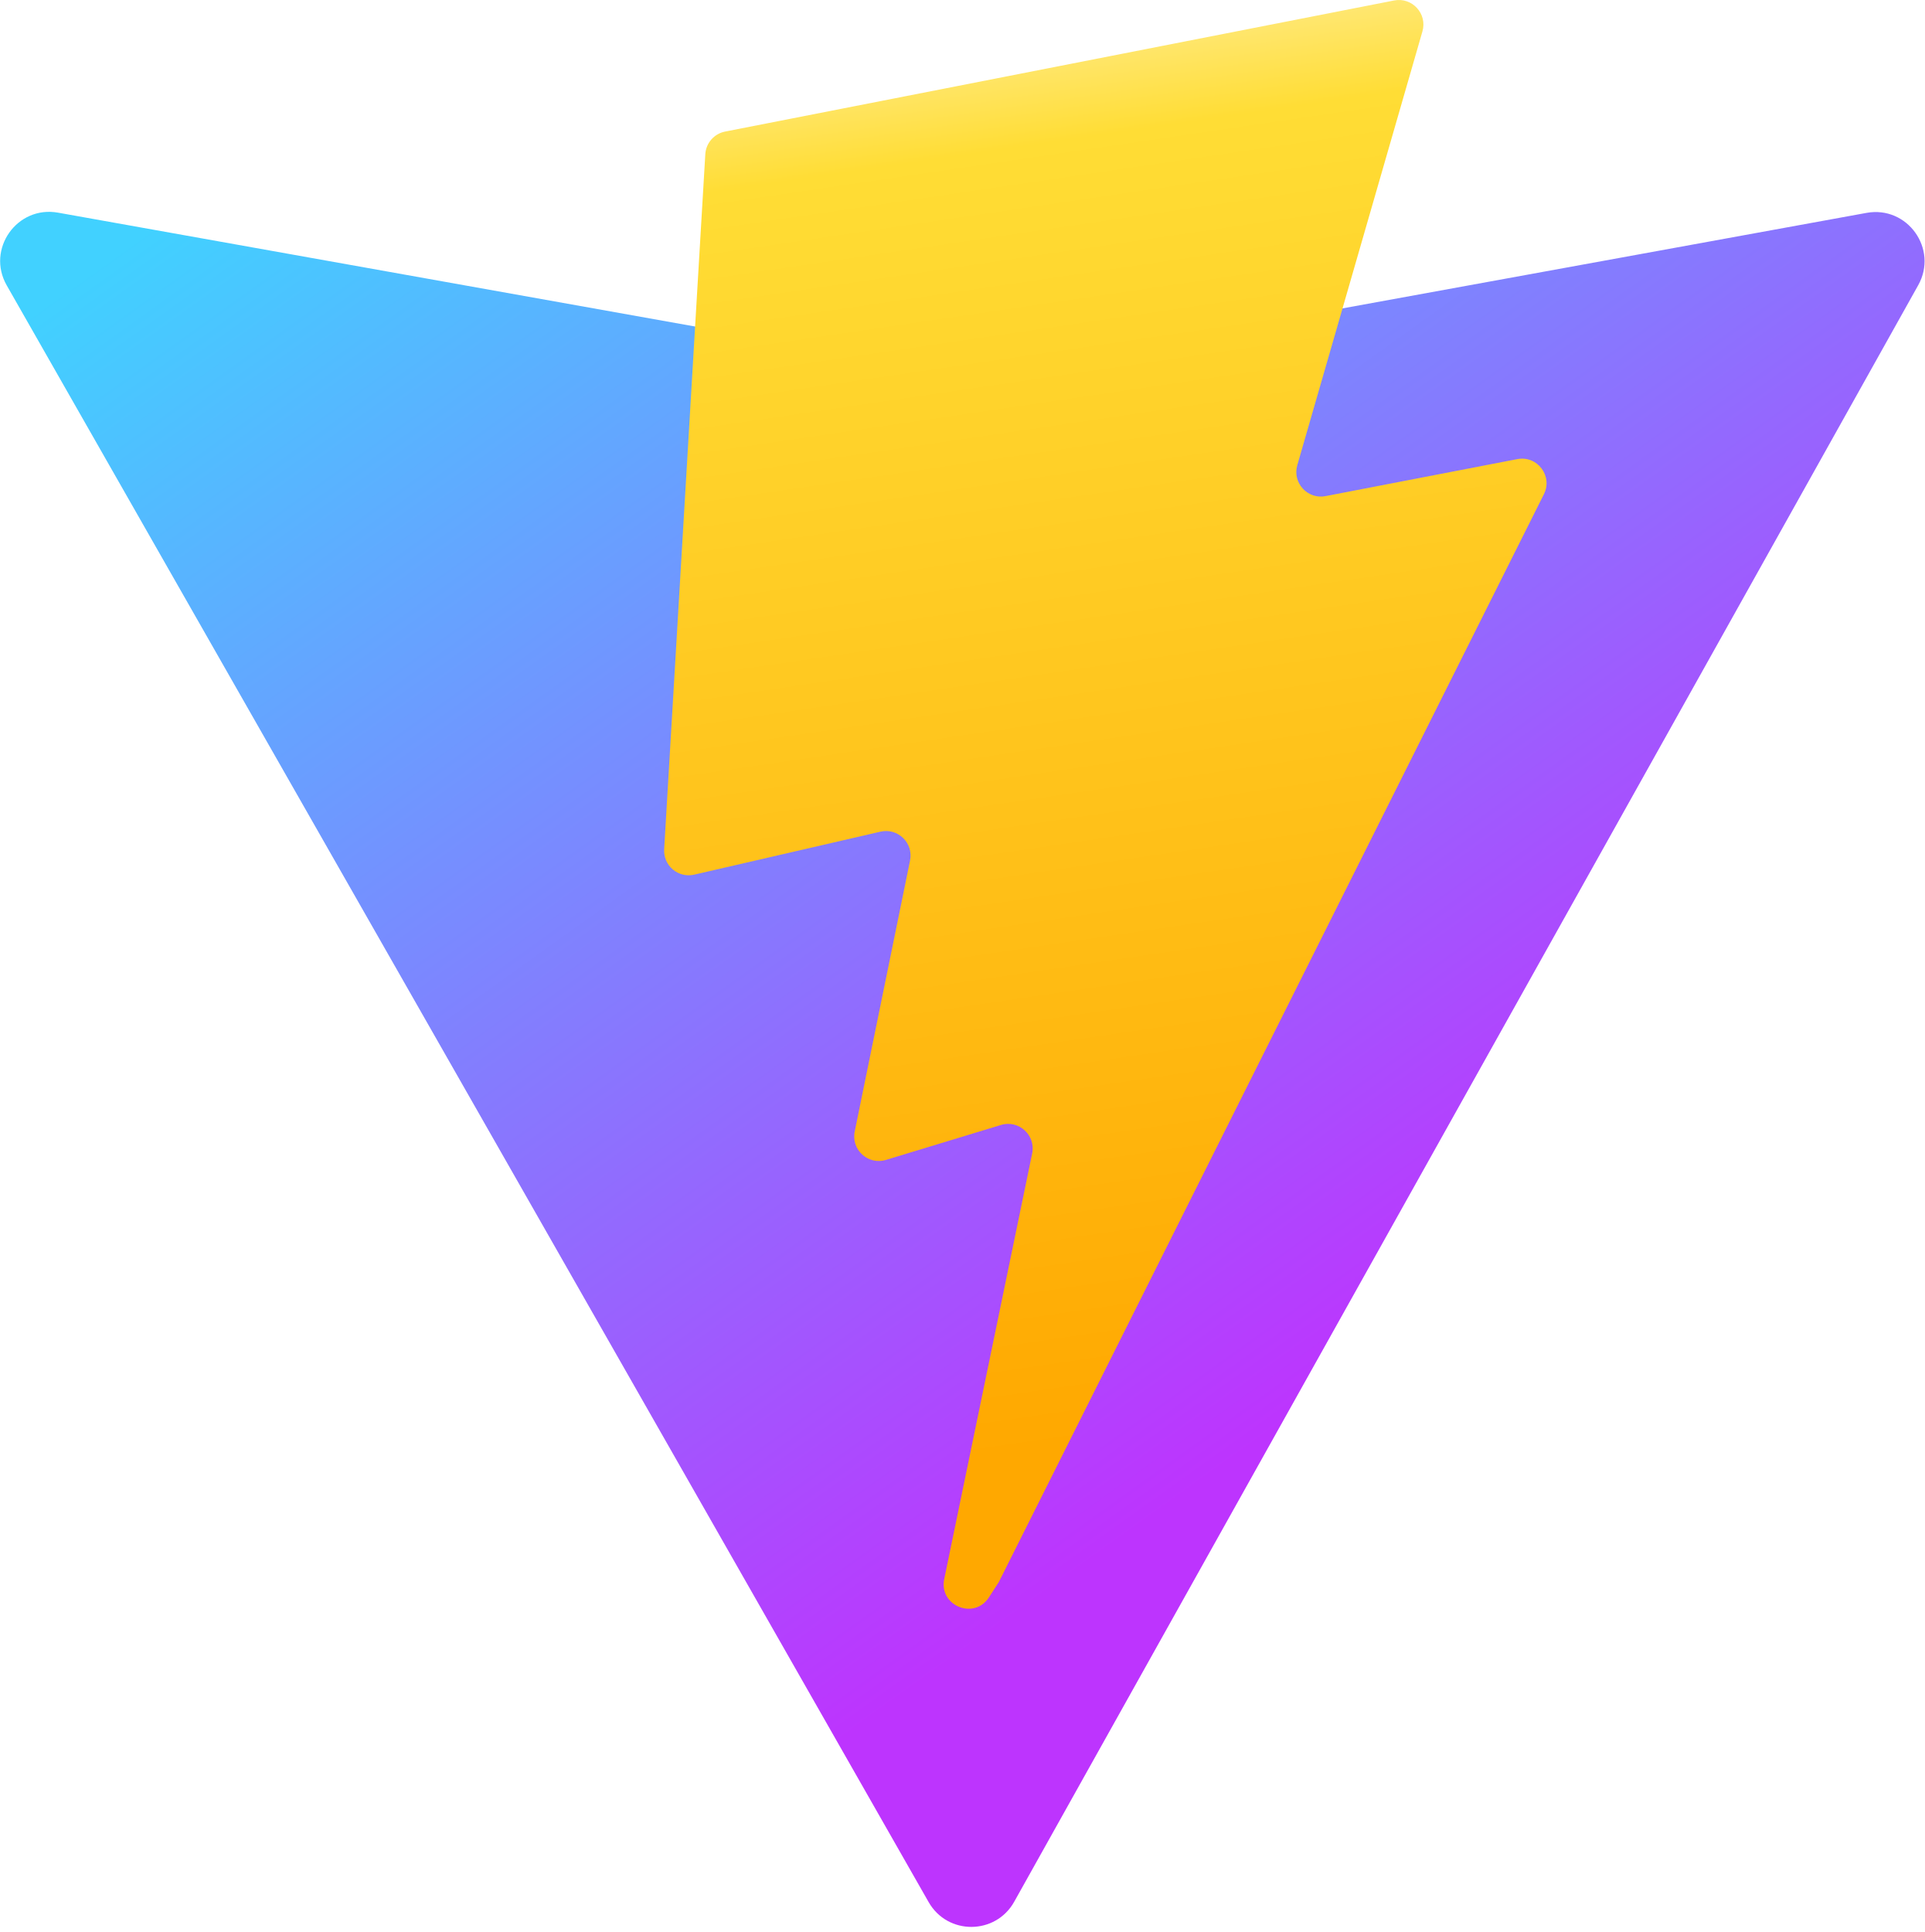
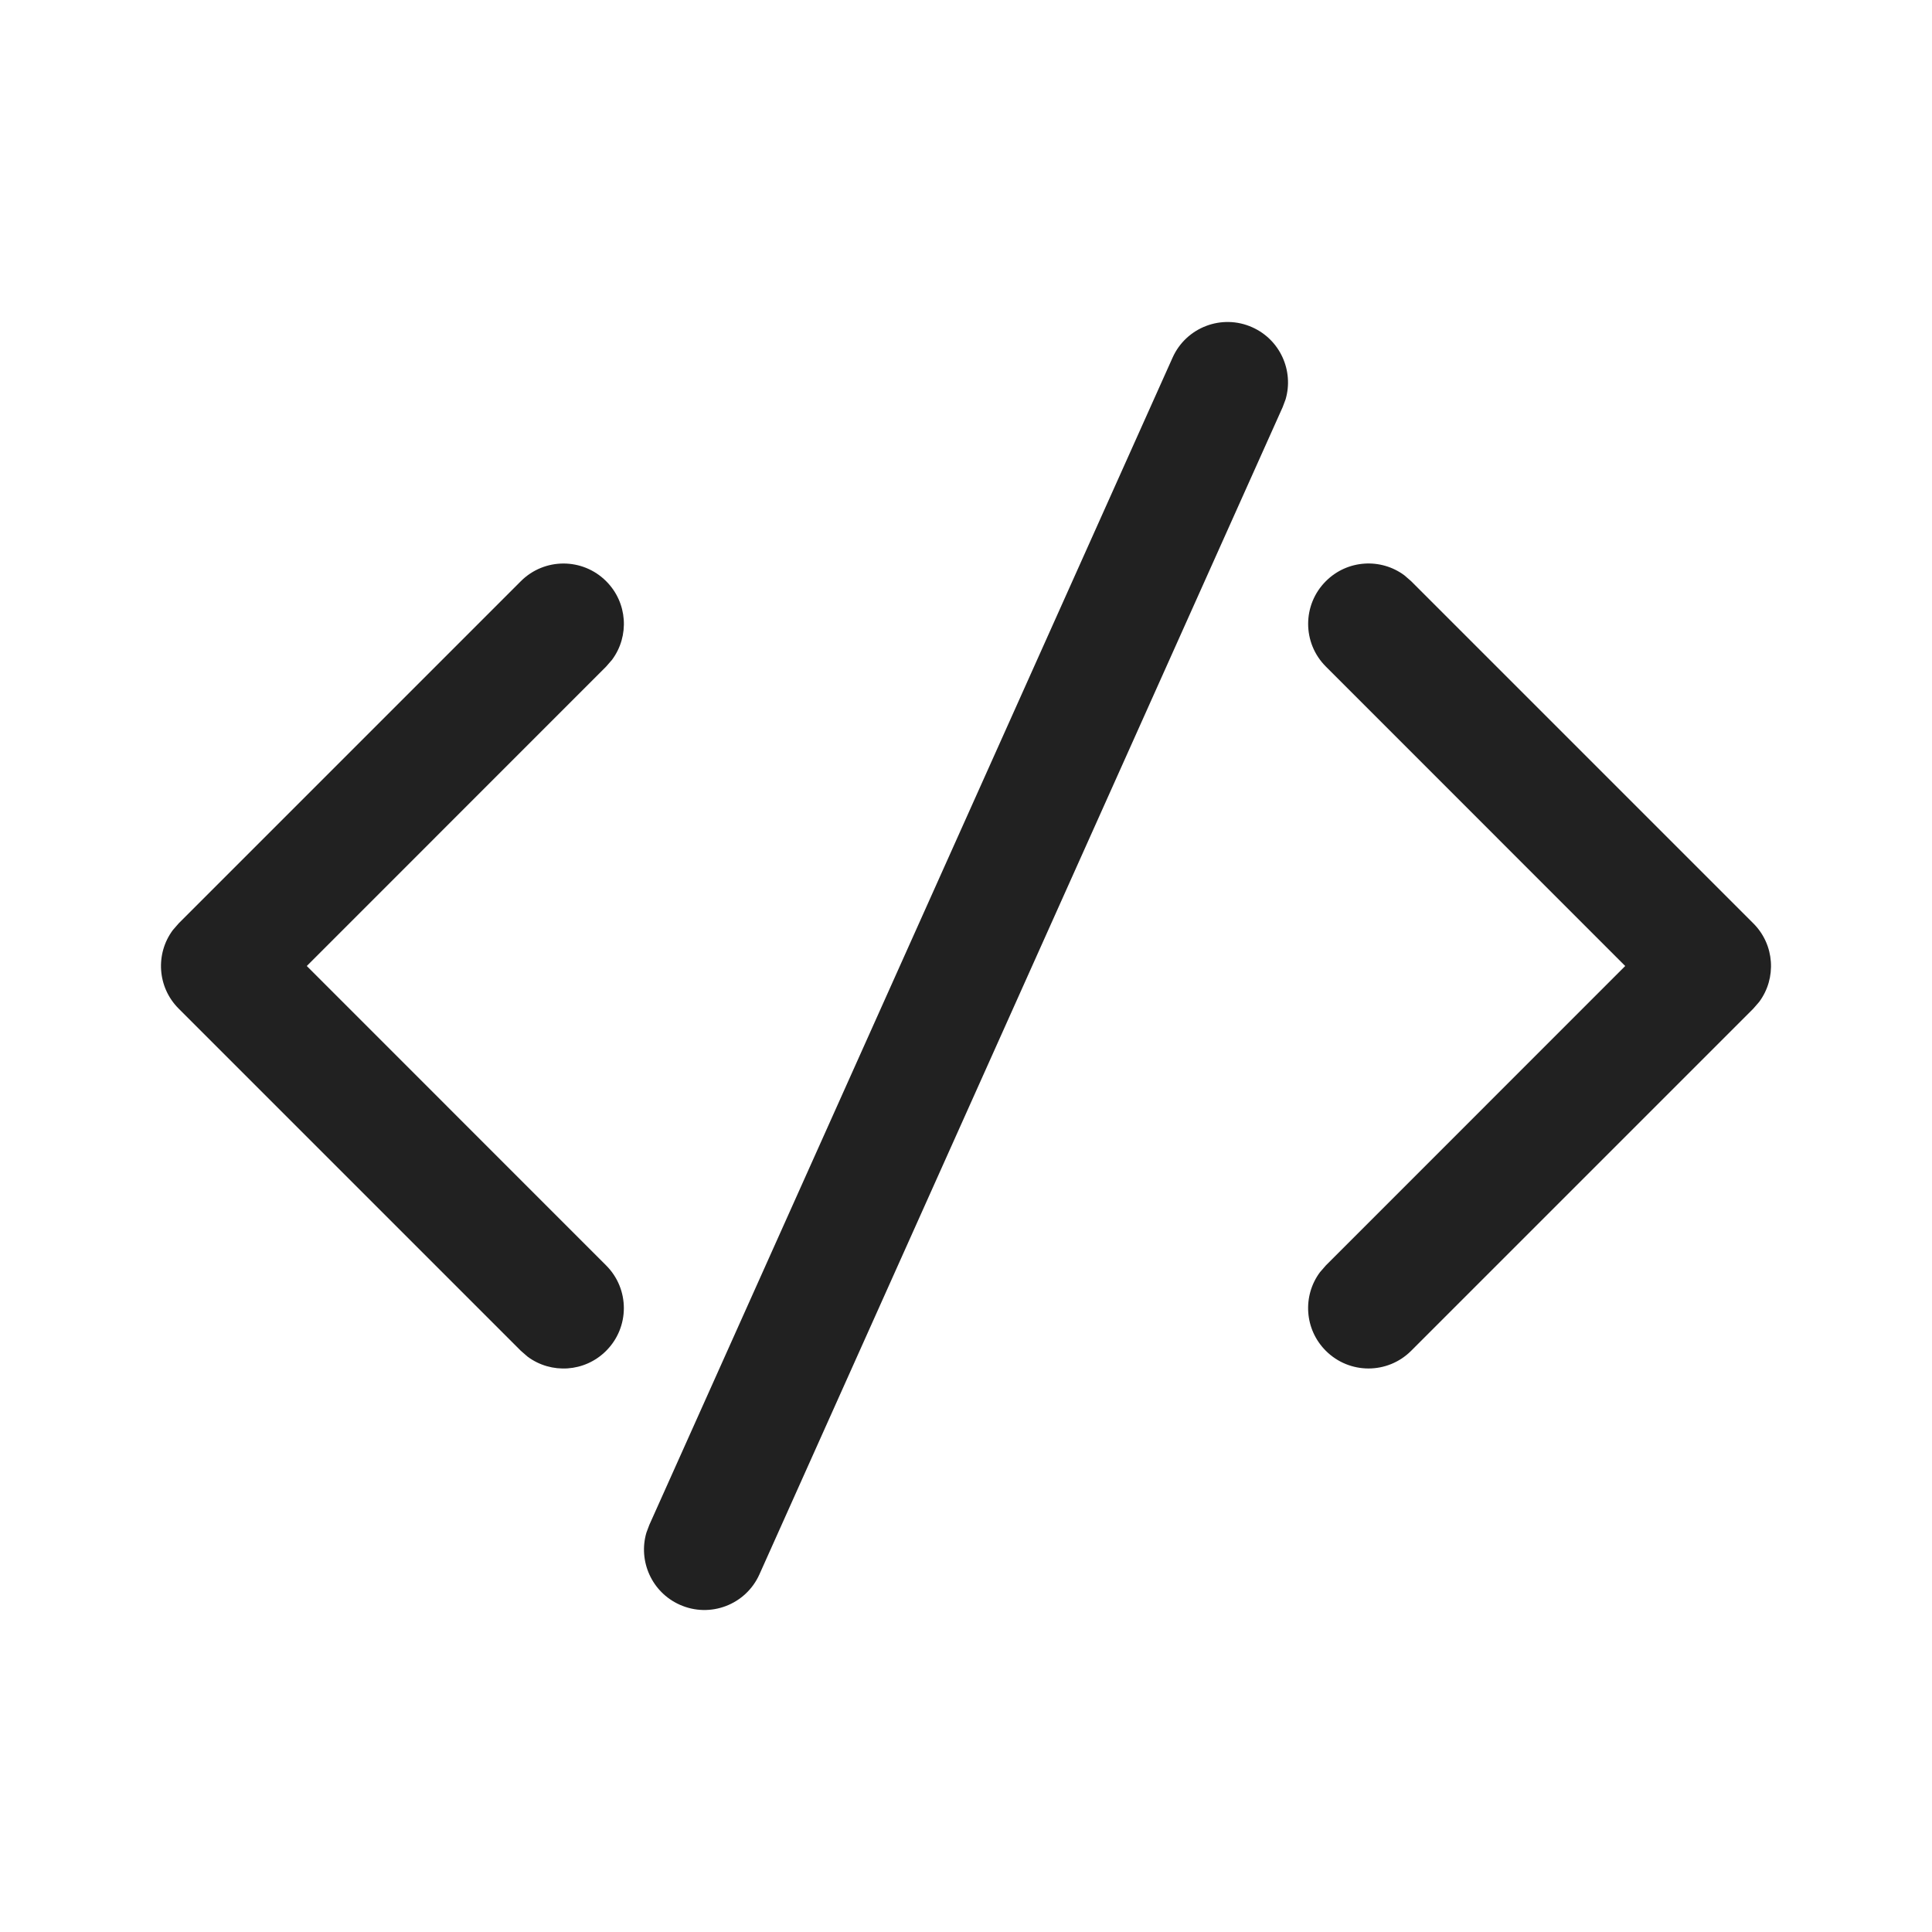
- <svg xmlns="http://www.w3.org/2000/svg" aria-hidden="true" role="img" class="iconify iconify--logos" width="31.88" height="32" preserveAspectRatio="xMidYMid meet" viewBox="0 0 256 257">
-   <defs>
-     <linearGradient id="IconifyId1813088fe1fbc01fb466" x1="-.828%" x2="57.636%" y1="7.652%" y2="78.411%">
-       <stop offset="0%" stop-color="#41D1FF" />
-       <stop offset="100%" stop-color="#BD34FE" />
-     </linearGradient>
-     <linearGradient id="IconifyId1813088fe1fbc01fb467" x1="43.376%" x2="50.316%" y1="2.242%" y2="89.03%">
-       <stop offset="0%" stop-color="#FFEA83" />
-       <stop offset="8.333%" stop-color="#FFDD35" />
-       <stop offset="100%" stop-color="#FFA800" />
-     </linearGradient>
-   </defs>
-   <path fill="url(#IconifyId1813088fe1fbc01fb466)" d="M255.153 37.938L134.897 252.976c-2.483 4.44-8.862 4.466-11.382.048L.875 37.958c-2.746-4.814 1.371-10.646 6.827-9.67l120.385 21.517a6.537 6.537 0 0 0 2.322-.004l117.867-21.483c5.438-.991 9.574 4.796 6.877 9.62Z" />
-   <path fill="url(#IconifyId1813088fe1fbc01fb467)" d="M185.432.063L96.44 17.501a3.268 3.268 0 0 0-2.634 3.014l-5.474 92.456a3.268 3.268 0 0 0 3.997 3.378l24.777-5.718c2.318-.535 4.413 1.507 3.936 3.838l-7.361 36.047c-.495 2.426 1.782 4.5 4.151 3.78l15.304-4.649c2.372-.72 4.652 1.36 4.15 3.788l-11.698 56.621c-.732 3.542 3.979 5.473 5.943 2.437l1.313-2.028l72.516-144.72c1.215-2.423-.88-5.186-3.54-4.672l-25.505 4.922c-2.396.462-4.435-1.77-3.759-4.114l16.646-57.705c.677-2.35-1.37-4.583-3.769-4.113Z" />
+ <svg xmlns="http://www.w3.org/2000/svg" width="800px" height="800px" viewBox="0 0 24 24" version="1.1">
+   <g id="🔍-Product-Icons" stroke="none" stroke-width="1" fill="none" fill-rule="evenodd">
+     <g id="ic_fluent_code_24_regular" fill="#212121" fill-rule="nonzero">
+       <path d="M8.066,18.943 L14.566,4.443 C14.735,4.065 15.179,3.896 15.557,4.066 C15.903,4.221 16.074,4.607 15.97,4.961 L15.934,5.057 L9.434,19.557 C9.265,19.935 8.821,20.104 8.443,19.934 C8.097,19.779 7.926,19.393 8.03,19.039 L8.066,18.943 L14.566,4.443 L8.066,18.943 Z M2.22,11.47 L6.47,7.22 C6.763,6.927 7.237,6.927 7.53,7.22 C7.797,7.486 7.821,7.903 7.603,8.196 L7.53,8.28 L3.811,12 L7.53,15.72 C7.823,16.013 7.823,16.487 7.53,16.78 C7.264,17.047 6.847,17.071 6.554,16.853 L6.47,16.78 L2.22,12.53 C1.953,12.264 1.929,11.847 2.147,11.554 L2.22,11.47 L6.47,7.22 L2.22,11.47 Z M16.47,7.22 C16.736,6.953 17.153,6.929 17.446,7.147 L17.53,7.22 L21.78,11.47 C22.047,11.736 22.071,12.153 21.853,12.446 L21.78,12.53 L17.53,16.78 C17.237,17.073 16.763,17.073 16.47,16.78 C16.203,16.514 16.179,16.097 16.397,15.804 L16.47,15.72 L20.189,12 L16.47,8.28 C16.177,7.987 16.177,7.513 16.47,7.22 Z" id="🎨-Color">
+ 
+ </path>
+     </g>
+   </g>
</svg>
